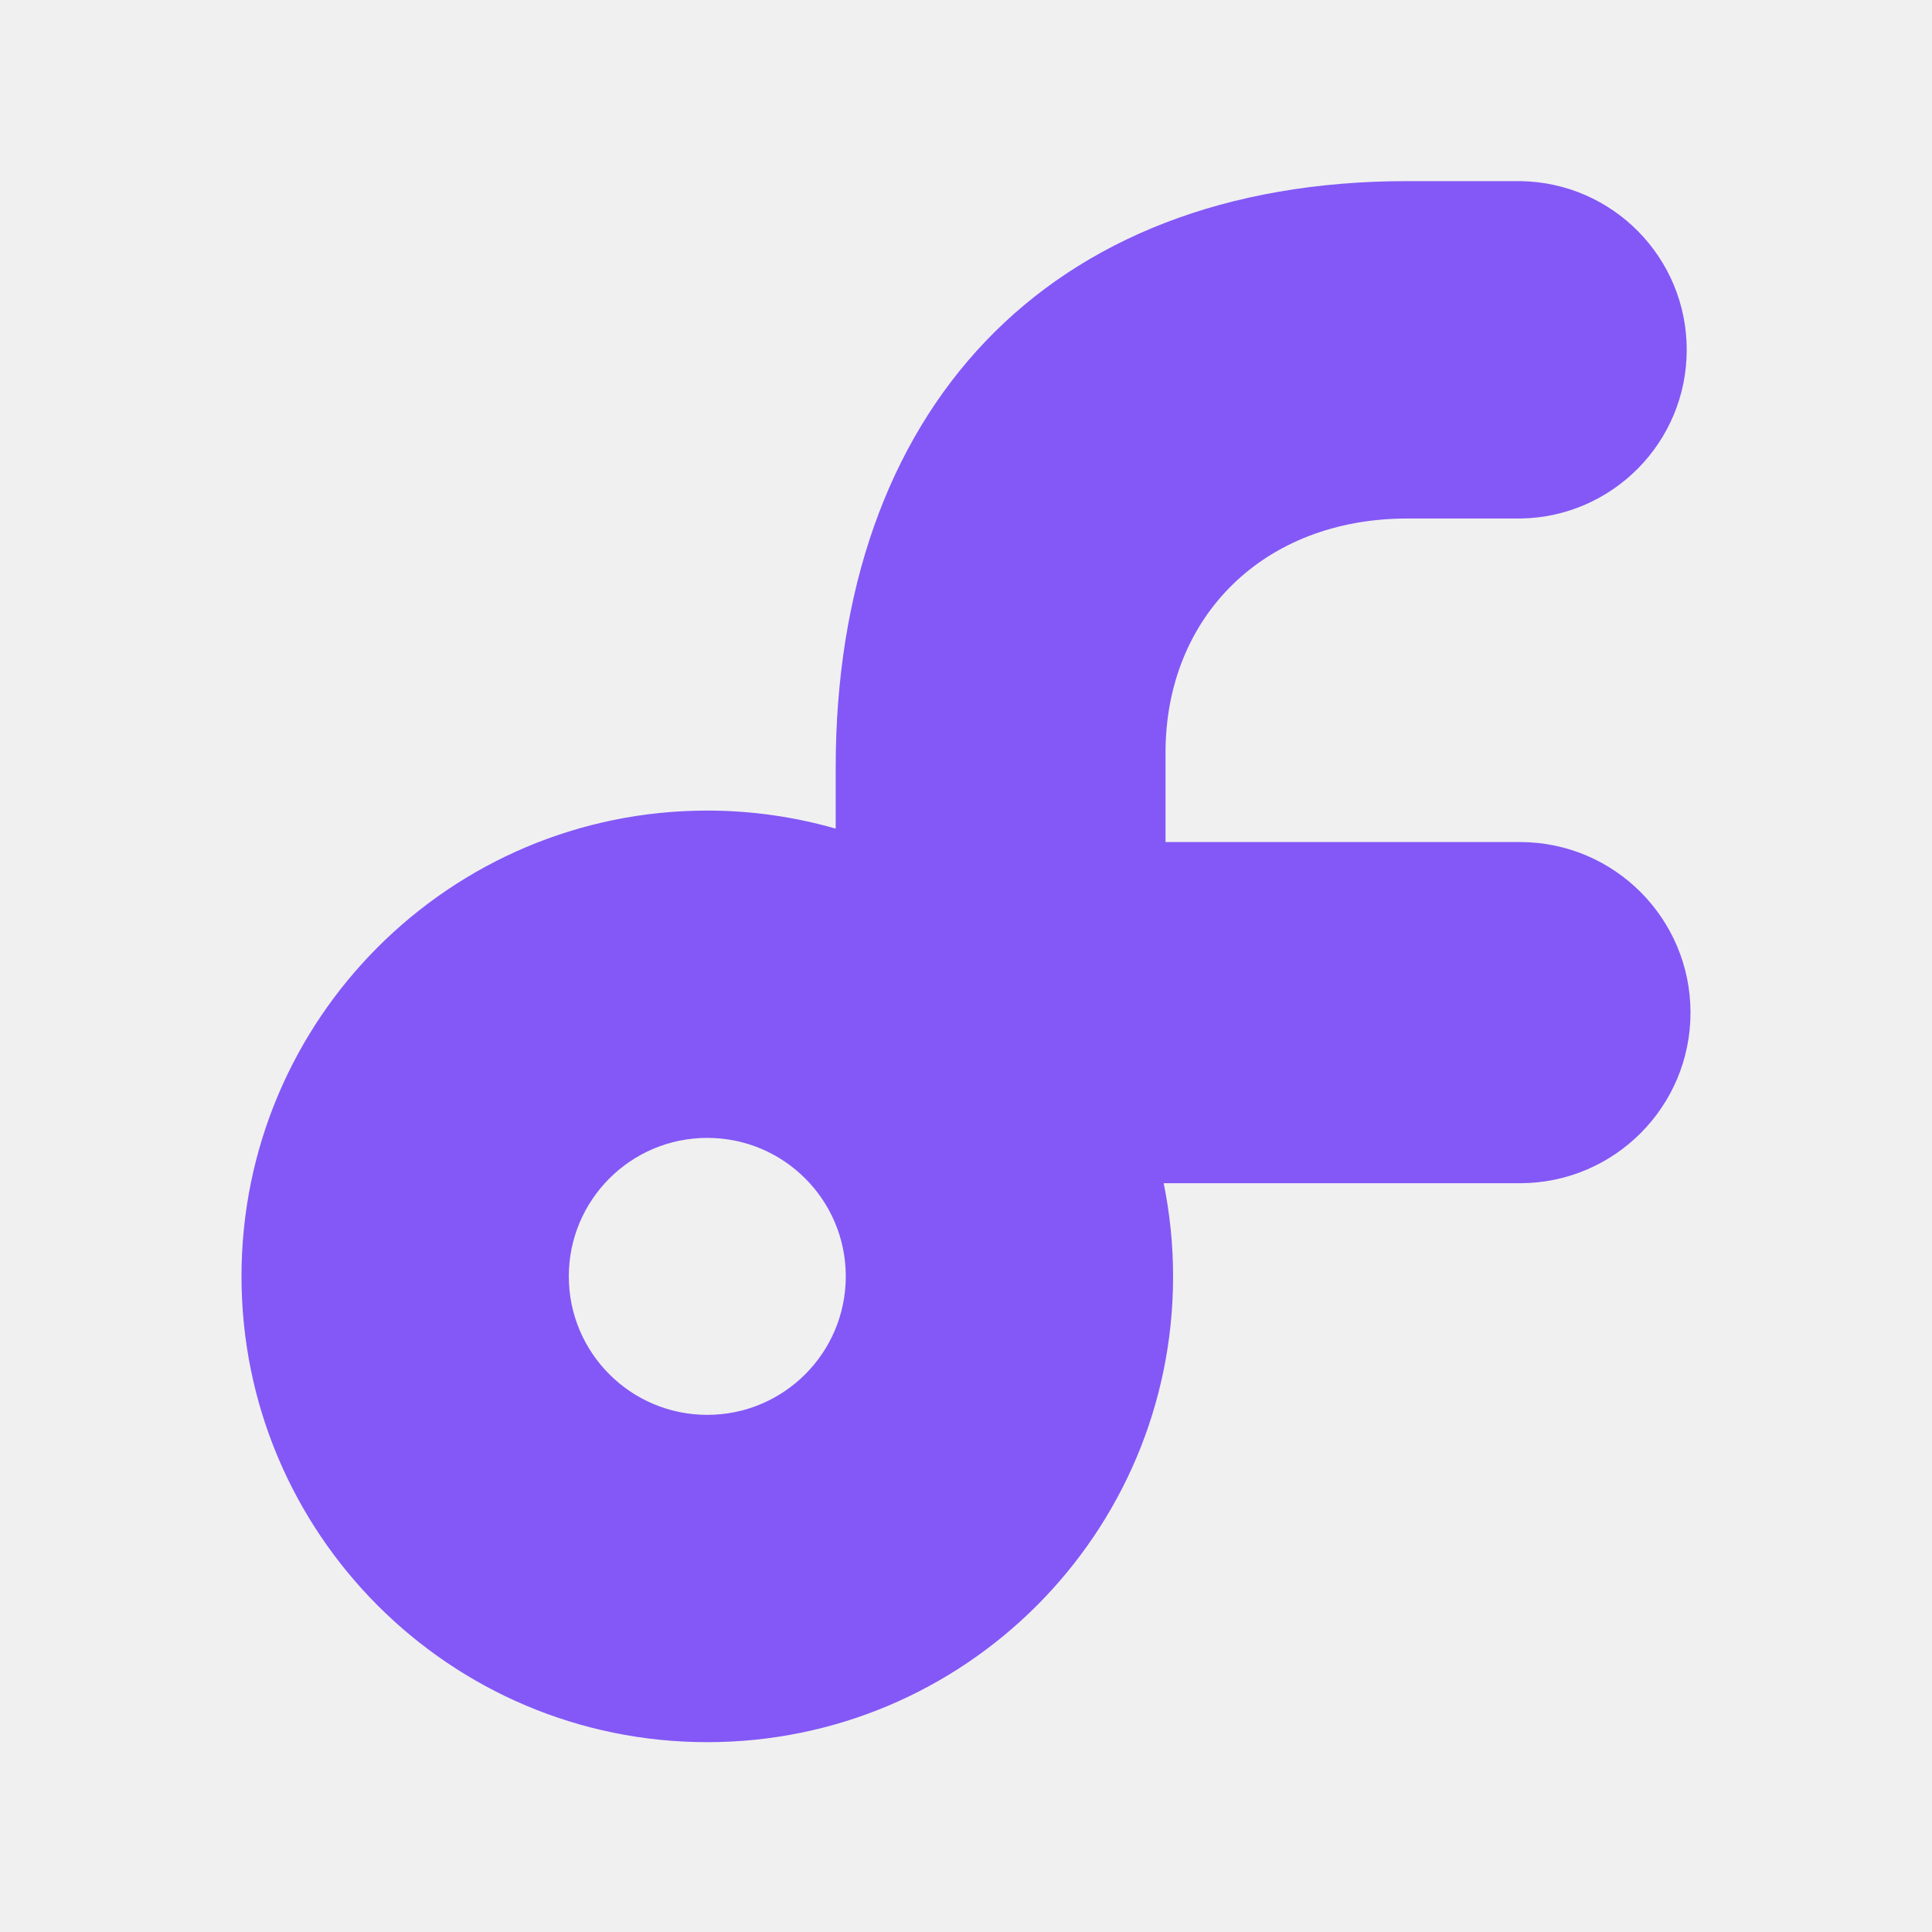
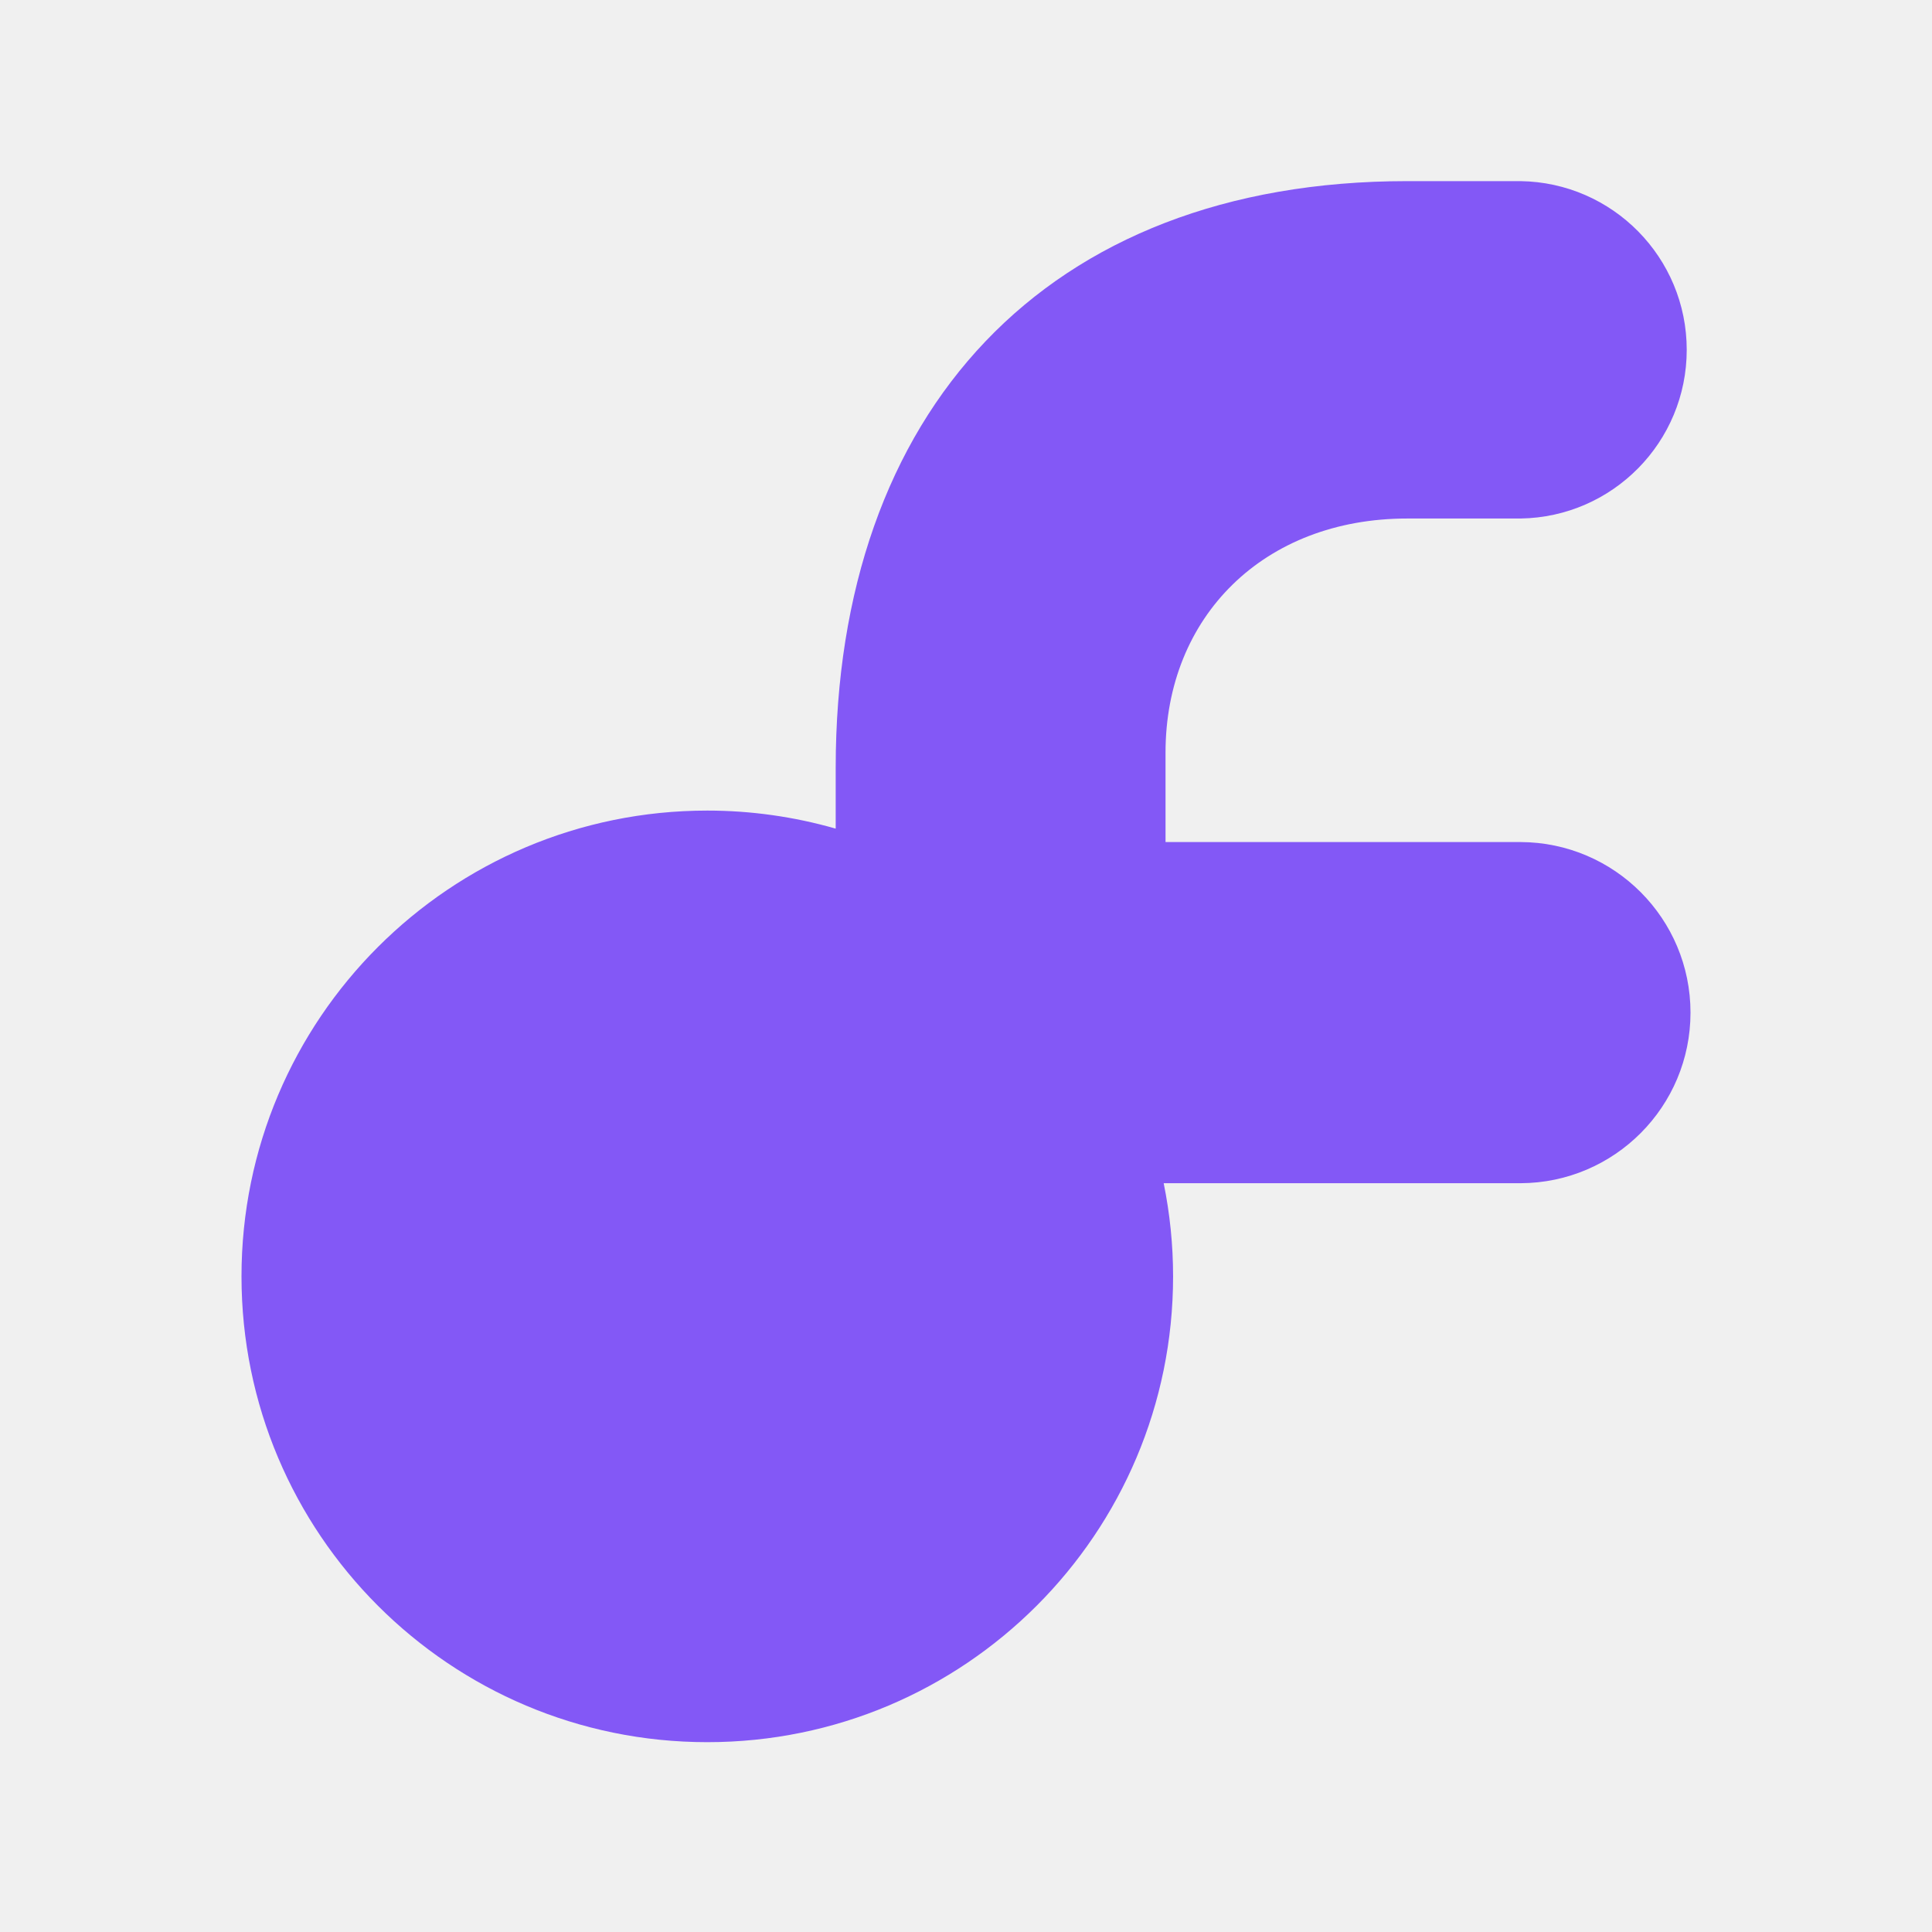
<svg xmlns="http://www.w3.org/2000/svg" fill="none" version="1.1" width="128" height="128" viewBox="0 0 128 128">
  <g>
    <g style="opacity:0;">
      <rect x="0" y="0" width="128" height="128" rx="0" fill="#FFFFFF" fillOpacity="1" />
    </g>
    <g>
-       <path d="M100.74,12L93.234,12C69.213,12,55.367,27.347,55.367,50.867L55.367,54.899C52.601,54.106,49.738,53.703,46.86,53.703C29.816,53.703,16,67.52,16,84.563C16,101.607,29.816,115.423,46.86,115.423C63.904,115.423,77.72,101.607,77.72,84.563C77.72,82.49,77.511,80.422,77.097,78.391L77.22,78.391L100.74,78.391C106.965,78.368,112,73.315,112,67.09C112,60.864,106.965,55.811,100.74,55.788L100.736,55.788L100.698,55.788L100.661,55.788L77.22,55.788L77.219,49.866C77.219,40.858,83.725,34.353,93.234,34.353L100.565,34.353L100.573,34.353L100.581,34.353L100.74,34.353L100.74,34.353C106.847,34.261,111.75,29.284,111.75,23.176C111.75,17.069,106.847,12.092,100.74,12L100.74,12ZM56.035,84.563C56.035,79.496,51.927,75.388,46.86,75.388C41.793,75.388,37.685,79.496,37.685,84.563C37.685,89.63,41.793,93.738,46.86,93.738C51.927,93.738,56.035,89.63,56.035,84.563Z" fill-rule="evenodd" fill="#8358F6" fillOpacity="1" />
+       <path d="M100.74,12L93.234,12C69.213,12,55.367,27.347,55.367,50.867L55.367,54.899C52.601,54.106,49.738,53.703,46.86,53.703C29.816,53.703,16,67.52,16,84.563C16,101.607,29.816,115.423,46.86,115.423C63.904,115.423,77.72,101.607,77.72,84.563C77.72,82.49,77.511,80.422,77.097,78.391L77.22,78.391L100.74,78.391C106.965,78.368,112,73.315,112,67.09C112,60.864,106.965,55.811,100.74,55.788L100.736,55.788L100.698,55.788L100.661,55.788L77.22,55.788L77.219,49.866C77.219,40.858,83.725,34.353,93.234,34.353L100.565,34.353L100.573,34.353L100.581,34.353L100.74,34.353L100.74,34.353C106.847,34.261,111.75,29.284,111.75,23.176C111.75,17.069,106.847,12.092,100.74,12L100.74,12ZM56.035,84.563C56.035,79.496,51.927,75.388,46.86,75.388C41.793,75.388,37.685,79.496,37.685,84.563C37.685,89.63,41.793,93.738,46.86,93.738C51.927,93.738,56.035,89.63,56.035,84.563Z" fillRule="evenodd" fill="#8358F6" fillOpacity="1" />
    </g>
  </g>
</svg>
